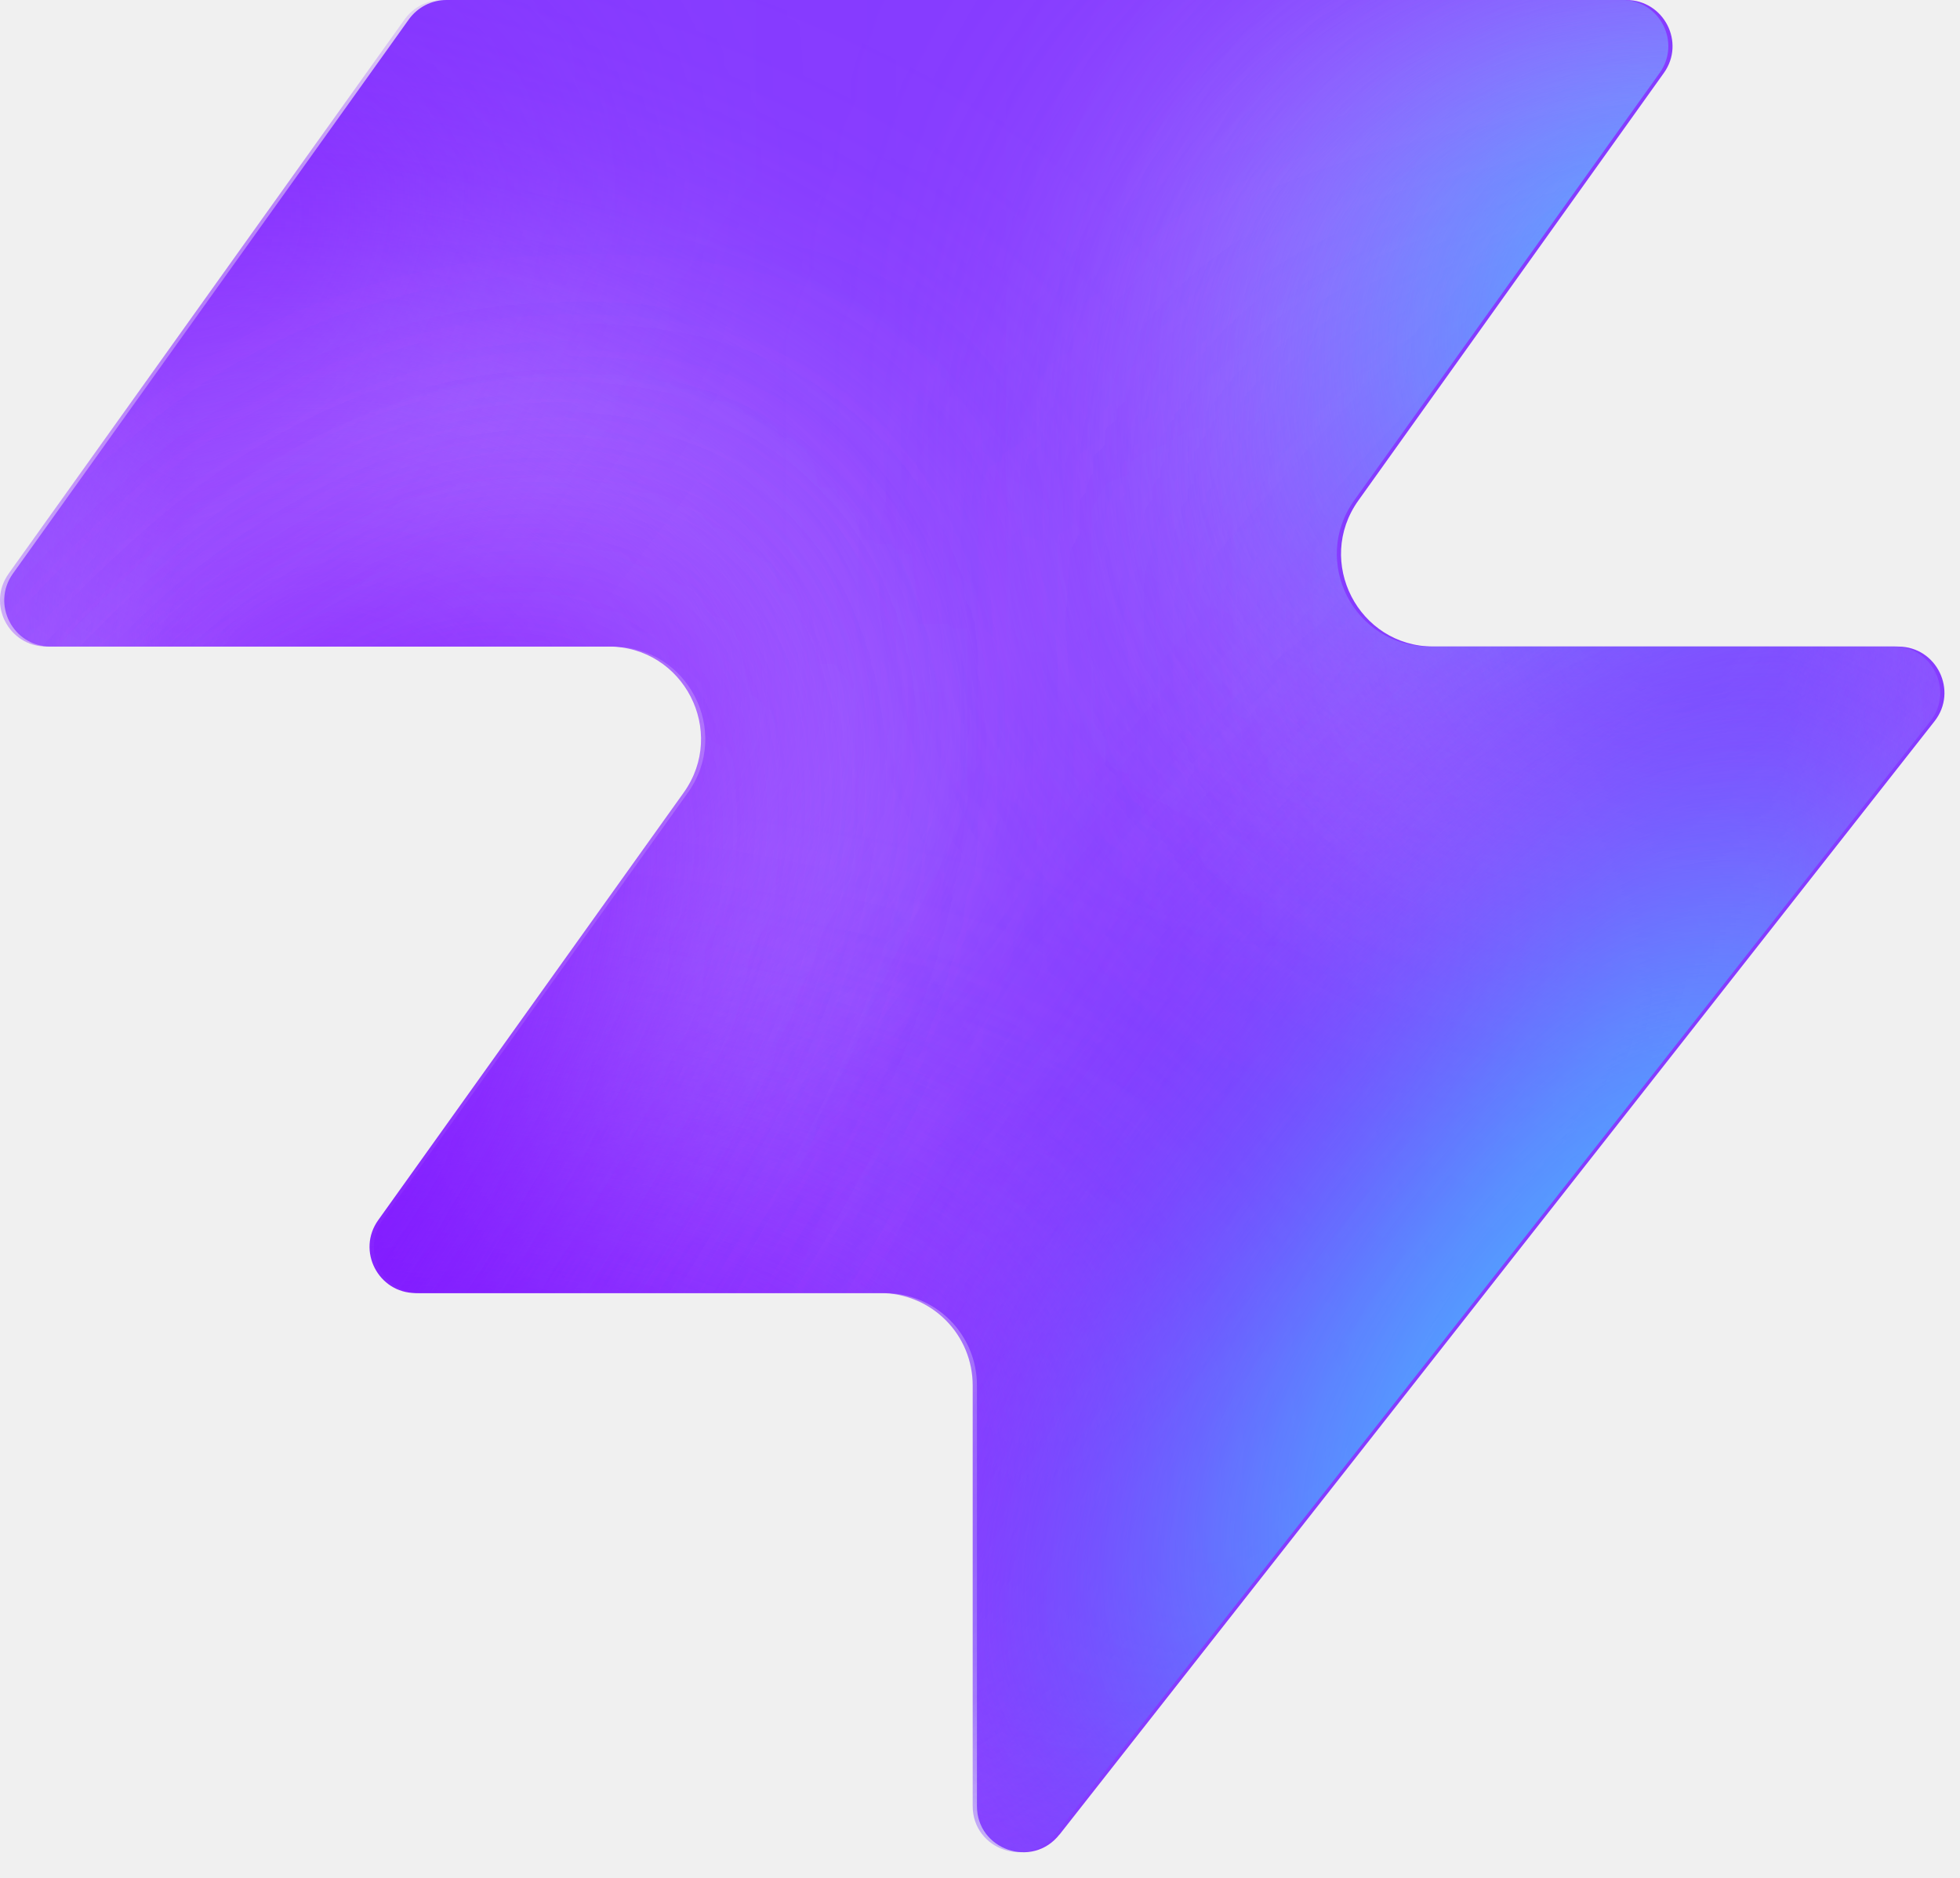
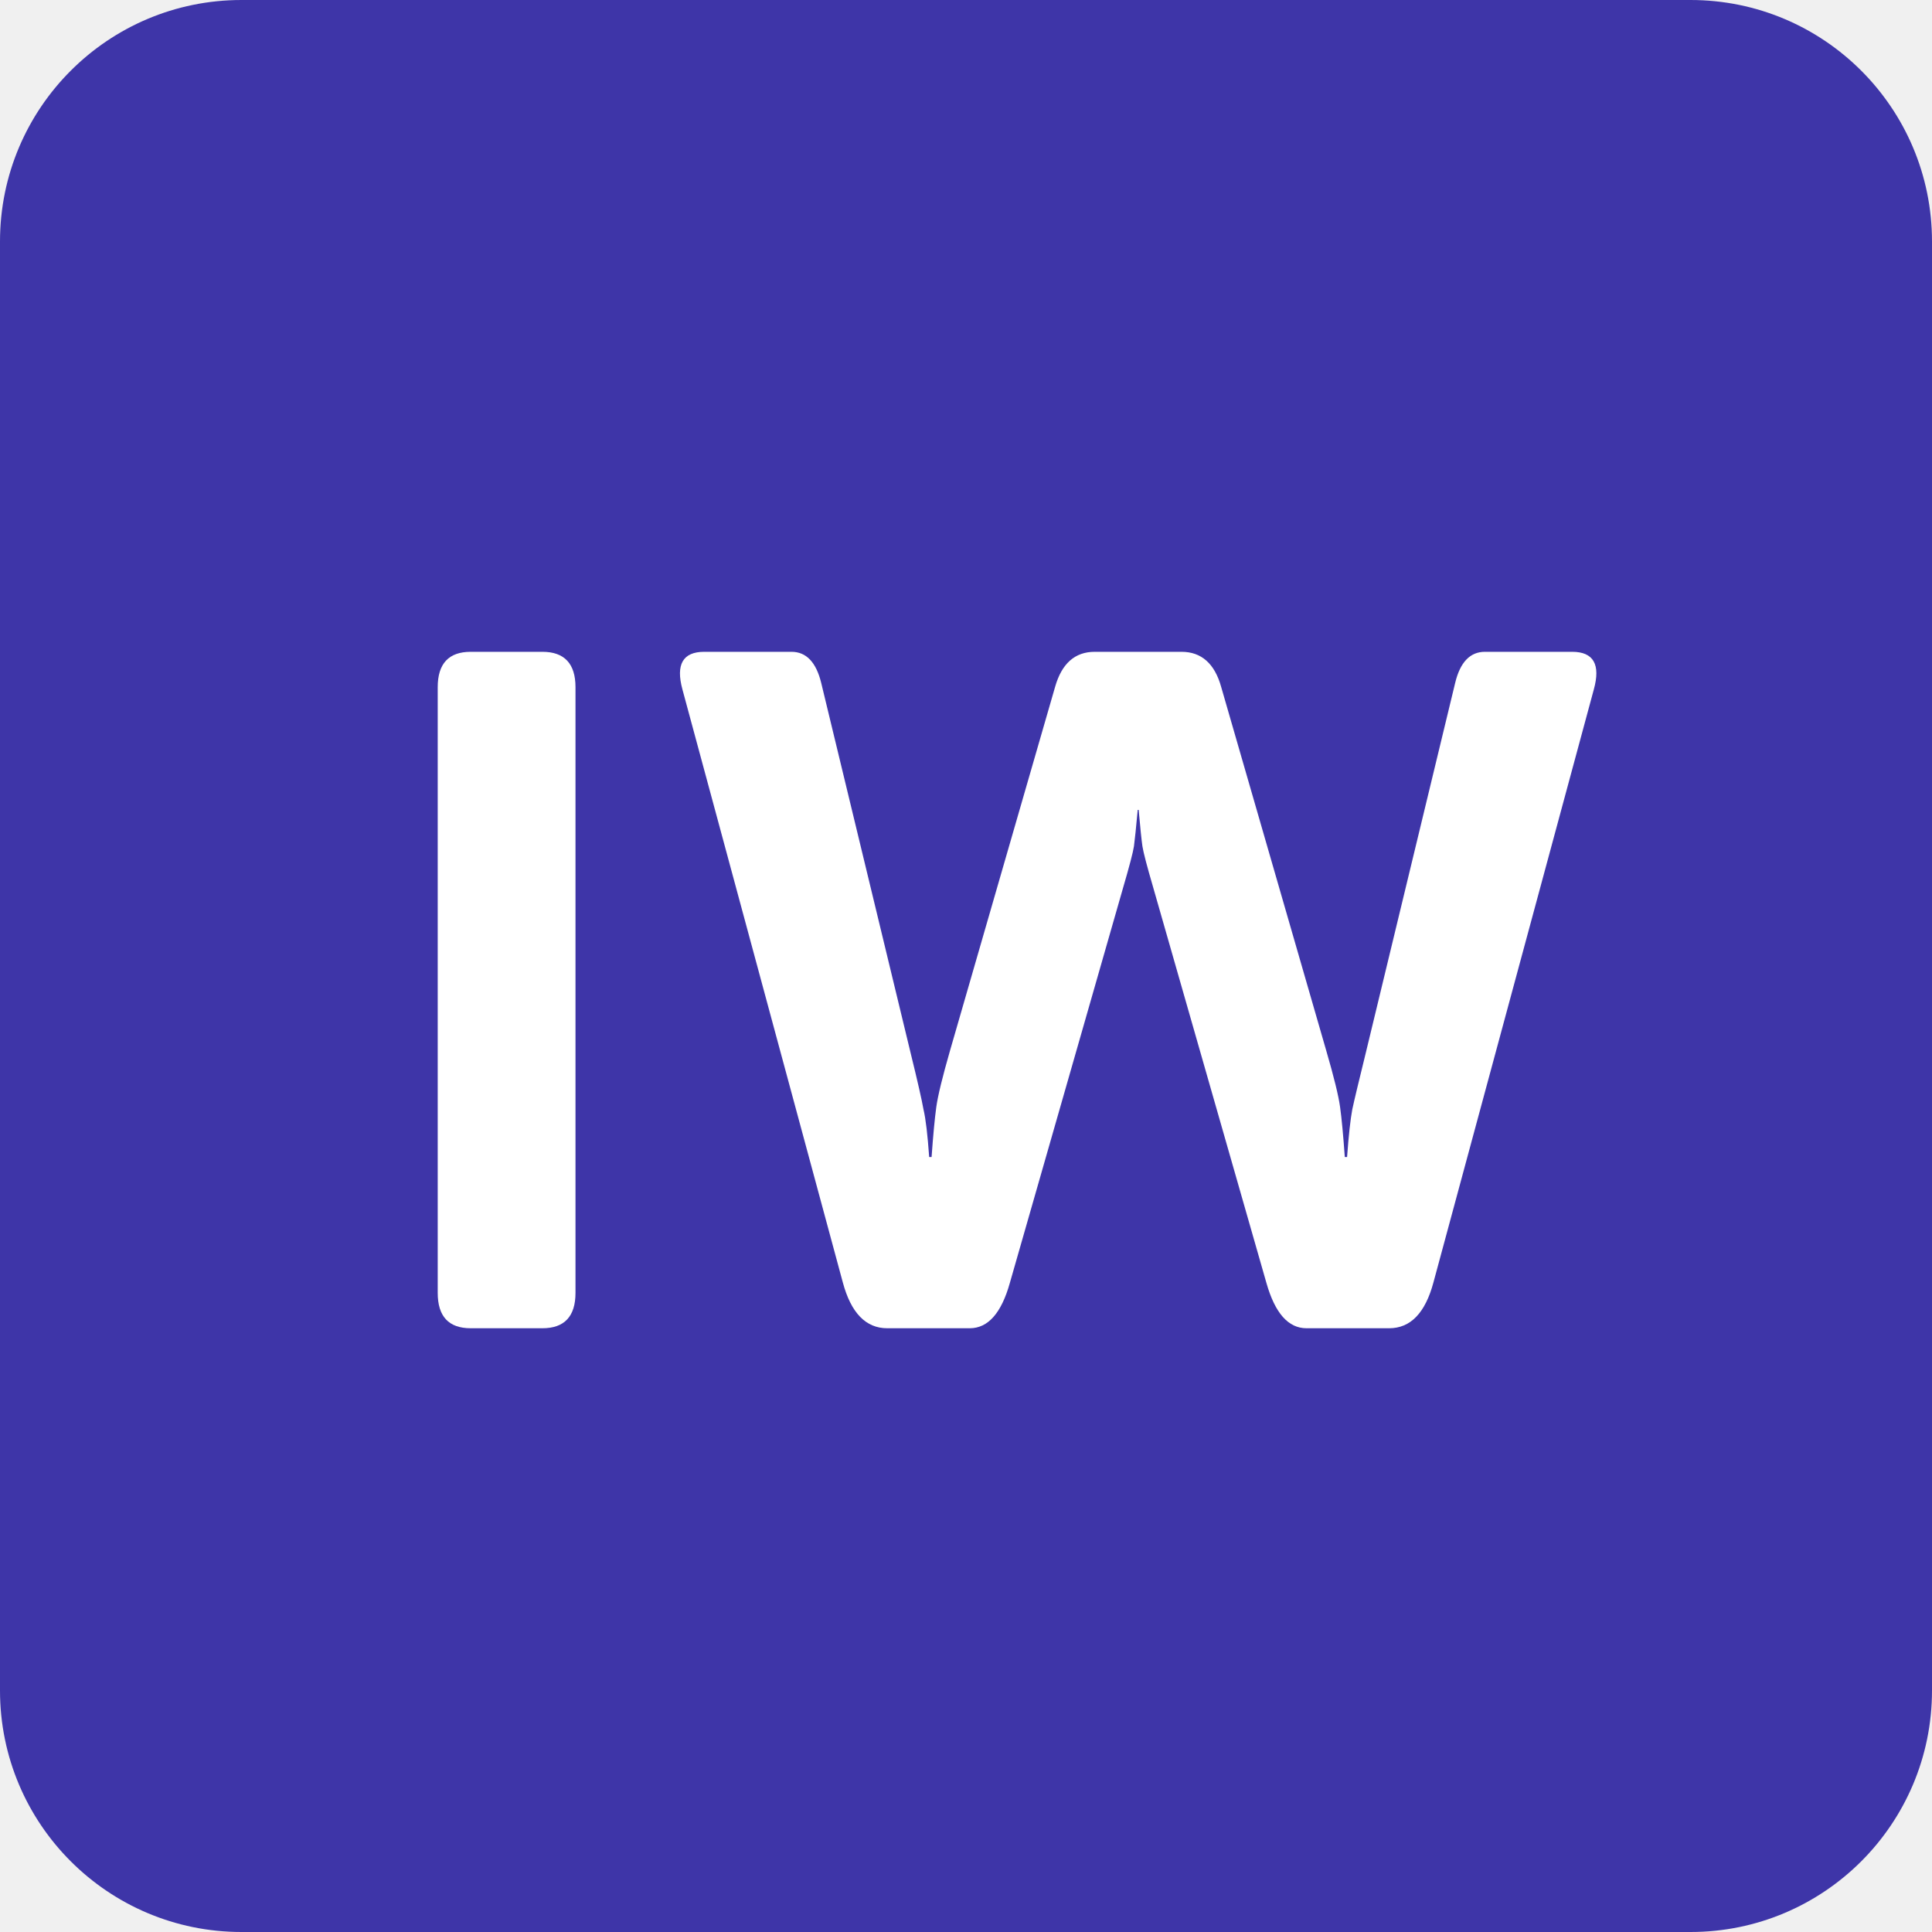
- <svg xmlns="http://www.w3.org/2000/svg" width="48" height="46" fill="none" viewBox="0 0 48 46">
-   <path fill="#863bff" d="M25.946 44.938c-.664.845-2.021.375-2.021-.698V33.937a2.26 2.26 0 0 0-2.262-2.262H10.287c-.92 0-1.456-1.04-.92-1.788l7.48-10.471c1.07-1.497 0-3.578-1.842-3.578H1.237c-.92 0-1.456-1.04-.92-1.788L10.013.474c.214-.297.556-.474.92-.474h28.894c.92 0 1.456 1.04.92 1.788l-7.48 10.471c-1.07 1.498 0 3.579 1.842 3.579h11.377c.943 0 1.473 1.088.89 1.83L25.947 44.94z" style="fill:#863bff;fill:color(display-p3 .525 .23 1);fill-opacity:1" />
-   <mask id="a" width="48" height="46" x="0" y="0" maskUnits="userSpaceOnUse" style="mask-type:alpha">
-     <path fill="#000" d="M25.842 44.938c-.664.844-2.021.375-2.021-.698V33.937a2.26 2.26 0 0 0-2.262-2.262H10.183c-.92 0-1.456-1.04-.92-1.788l7.48-10.471c1.07-1.498 0-3.579-1.842-3.579H1.133c-.92 0-1.456-1.04-.92-1.787L9.91.473c.214-.297.556-.474.92-.474h28.894c.92 0 1.456 1.04.92 1.788l-7.48 10.471c-1.07 1.498 0 3.578 1.842 3.578h11.377c.943 0 1.473 1.088.89 1.832L25.843 44.94z" style="fill:#000;fill-opacity:1" />
-   </mask>
-   <g mask="url(#a)">
-     <g filter="url(#b)">
-       <ellipse cx="5.508" cy="14.704" fill="#ede6ff" rx="5.508" ry="14.704" style="fill:#ede6ff;fill:color(display-p3 .927 .903 1);fill-opacity:1" transform="matrix(.00324 1 1 -.00324 -4.47 31.516)" />
-     </g>
-     <g filter="url(#c)">
-       <ellipse cx="10.399" cy="29.851" fill="#ede6ff" rx="10.399" ry="29.851" style="fill:#ede6ff;fill:color(display-p3 .927 .903 1);fill-opacity:1" transform="matrix(.00324 1 1 -.00324 -39.328 7.883)" />
-     </g>
-     <g filter="url(#d)">
-       <ellipse cx="5.508" cy="30.487" fill="#7e14ff" rx="5.508" ry="30.487" style="fill:#7e14ff;fill:color(display-p3 .492 .077 1);fill-opacity:1" transform="rotate(89.814 -25.913 -14.639)scale(1 -1)" />
-     </g>
-     <g filter="url(#e)">
-       <ellipse cx="5.508" cy="30.599" fill="#7e14ff" rx="5.508" ry="30.599" style="fill:#7e14ff;fill:color(display-p3 .492 .077 1);fill-opacity:1" transform="rotate(89.814 -32.644 -3.334)scale(1 -1)" />
-     </g>
-     <g filter="url(#f)">
-       <ellipse cx="5.508" cy="30.599" fill="#7e14ff" rx="5.508" ry="30.599" style="fill:#7e14ff;fill:color(display-p3 .492 .077 1);fill-opacity:1" transform="matrix(.00324 1 1 -.00324 -34.34 30.47)" />
-     </g>
-     <g filter="url(#g)">
-       <ellipse cx="14.072" cy="22.078" fill="#ede6ff" rx="14.072" ry="22.078" style="fill:#ede6ff;fill:color(display-p3 .927 .903 1);fill-opacity:1" transform="rotate(93.35 24.506 48.493)scale(-1 1)" />
-     </g>
-     <g filter="url(#h)">
-       <ellipse cx="3.47" cy="21.501" fill="#7e14ff" rx="3.47" ry="21.501" style="fill:#7e14ff;fill:color(display-p3 .492 .077 1);fill-opacity:1" transform="rotate(89.009 28.708 47.59)scale(-1 1)" />
-     </g>
-     <g filter="url(#i)">
-       <ellipse cx="3.47" cy="21.501" fill="#7e14ff" rx="3.47" ry="21.501" style="fill:#7e14ff;fill:color(display-p3 .492 .077 1);fill-opacity:1" transform="rotate(89.009 28.708 47.59)scale(-1 1)" />
-     </g>
-     <g filter="url(#j)">
-       <ellipse cx=".387" cy="8.972" fill="#7e14ff" rx="4.407" ry="29.108" style="fill:#7e14ff;fill:color(display-p3 .492 .077 1);fill-opacity:1" transform="rotate(39.51 .387 8.972)" />
-     </g>
-     <g filter="url(#k)">
-       <ellipse cx="47.523" cy="-6.092" fill="#7e14ff" rx="4.407" ry="29.108" style="fill:#7e14ff;fill:color(display-p3 .492 .077 1);fill-opacity:1" transform="rotate(37.892 47.523 -6.092)" />
-     </g>
-     <g filter="url(#l)">
-       <ellipse cx="41.412" cy="6.333" fill="#47bfff" rx="5.971" ry="9.665" style="fill:#47bfff;fill:color(display-p3 .28 .748 1);fill-opacity:1" transform="rotate(37.892 41.412 6.333)" />
-     </g>
-     <g filter="url(#m)">
-       <ellipse cx="-1.879" cy="38.332" fill="#7e14ff" rx="4.407" ry="29.108" style="fill:#7e14ff;fill:color(display-p3 .492 .077 1);fill-opacity:1" transform="rotate(37.892 -1.88 38.332)" />
-     </g>
-     <g filter="url(#n)">
-       <ellipse cx="-1.879" cy="38.332" fill="#7e14ff" rx="4.407" ry="29.108" style="fill:#7e14ff;fill:color(display-p3 .492 .077 1);fill-opacity:1" transform="rotate(37.892 -1.88 38.332)" />
-     </g>
-     <g filter="url(#o)">
-       <ellipse cx="35.651" cy="29.907" fill="#7e14ff" rx="4.407" ry="29.108" style="fill:#7e14ff;fill:color(display-p3 .492 .077 1);fill-opacity:1" transform="rotate(37.892 35.651 29.907)" />
-     </g>
-     <g filter="url(#p)">
-       <ellipse cx="38.418" cy="32.4" fill="#47bfff" rx="5.971" ry="15.297" style="fill:#47bfff;fill:color(display-p3 .28 .748 1);fill-opacity:1" transform="rotate(37.892 38.418 32.4)" />
-     </g>
-   </g>
-   <defs>
-     <filter id="b" width="60.045" height="41.654" x="-19.77" y="16.149" color-interpolation-filters="sRGB" filterUnits="userSpaceOnUse">
-       <feFlood flood-opacity="0" result="BackgroundImageFix" />
-       <feBlend in="SourceGraphic" in2="BackgroundImageFix" result="shape" />
-       <feGaussianBlur result="effect1_foregroundBlur_2002_17158" stdDeviation="7.659" />
-     </filter>
-     <filter id="c" width="90.34" height="51.437" x="-54.613" y="-7.533" color-interpolation-filters="sRGB" filterUnits="userSpaceOnUse">
-       <feFlood flood-opacity="0" result="BackgroundImageFix" />
-       <feBlend in="SourceGraphic" in2="BackgroundImageFix" result="shape" />
-       <feGaussianBlur result="effect1_foregroundBlur_2002_17158" stdDeviation="7.659" />
-     </filter>
-     <filter id="d" width="79.355" height="29.4" x="-49.64" y="2.03" color-interpolation-filters="sRGB" filterUnits="userSpaceOnUse">
-       <feFlood flood-opacity="0" result="BackgroundImageFix" />
-       <feBlend in="SourceGraphic" in2="BackgroundImageFix" result="shape" />
-       <feGaussianBlur result="effect1_foregroundBlur_2002_17158" stdDeviation="4.596" />
-     </filter>
-     <filter id="e" width="79.579" height="29.4" x="-45.045" y="20.029" color-interpolation-filters="sRGB" filterUnits="userSpaceOnUse">
-       <feFlood flood-opacity="0" result="BackgroundImageFix" />
-       <feBlend in="SourceGraphic" in2="BackgroundImageFix" result="shape" />
-       <feGaussianBlur result="effect1_foregroundBlur_2002_17158" stdDeviation="4.596" />
-     </filter>
-     <filter id="f" width="79.579" height="29.4" x="-43.513" y="21.178" color-interpolation-filters="sRGB" filterUnits="userSpaceOnUse">
-       <feFlood flood-opacity="0" result="BackgroundImageFix" />
-       <feBlend in="SourceGraphic" in2="BackgroundImageFix" result="shape" />
-       <feGaussianBlur result="effect1_foregroundBlur_2002_17158" stdDeviation="4.596" />
-     </filter>
-     <filter id="g" width="74.749" height="58.852" x="15.756" y="-17.901" color-interpolation-filters="sRGB" filterUnits="userSpaceOnUse">
-       <feFlood flood-opacity="0" result="BackgroundImageFix" />
-       <feBlend in="SourceGraphic" in2="BackgroundImageFix" result="shape" />
-       <feGaussianBlur result="effect1_foregroundBlur_2002_17158" stdDeviation="7.659" />
-     </filter>
-     <filter id="h" width="61.377" height="25.362" x="23.548" y="2.284" color-interpolation-filters="sRGB" filterUnits="userSpaceOnUse">
-       <feFlood flood-opacity="0" result="BackgroundImageFix" />
-       <feBlend in="SourceGraphic" in2="BackgroundImageFix" result="shape" />
-       <feGaussianBlur result="effect1_foregroundBlur_2002_17158" stdDeviation="4.596" />
-     </filter>
-     <filter id="i" width="61.377" height="25.362" x="23.548" y="2.284" color-interpolation-filters="sRGB" filterUnits="userSpaceOnUse">
-       <feFlood flood-opacity="0" result="BackgroundImageFix" />
-       <feBlend in="SourceGraphic" in2="BackgroundImageFix" result="shape" />
-       <feGaussianBlur result="effect1_foregroundBlur_2002_17158" stdDeviation="4.596" />
-     </filter>
-     <filter id="j" width="56.045" height="63.649" x="-27.636" y="-22.853" color-interpolation-filters="sRGB" filterUnits="userSpaceOnUse">
-       <feFlood flood-opacity="0" result="BackgroundImageFix" />
-       <feBlend in="SourceGraphic" in2="BackgroundImageFix" result="shape" />
-       <feGaussianBlur result="effect1_foregroundBlur_2002_17158" stdDeviation="4.596" />
-     </filter>
-     <filter id="k" width="54.814" height="64.646" x="20.116" y="-38.415" color-interpolation-filters="sRGB" filterUnits="userSpaceOnUse">
-       <feFlood flood-opacity="0" result="BackgroundImageFix" />
-       <feBlend in="SourceGraphic" in2="BackgroundImageFix" result="shape" />
-       <feGaussianBlur result="effect1_foregroundBlur_2002_17158" stdDeviation="4.596" />
-     </filter>
-     <filter id="l" width="33.541" height="35.313" x="24.641" y="-11.323" color-interpolation-filters="sRGB" filterUnits="userSpaceOnUse">
-       <feFlood flood-opacity="0" result="BackgroundImageFix" />
-       <feBlend in="SourceGraphic" in2="BackgroundImageFix" result="shape" />
-       <feGaussianBlur result="effect1_foregroundBlur_2002_17158" stdDeviation="4.596" />
-     </filter>
-     <filter id="m" width="54.814" height="64.646" x="-29.286" y="6.009" color-interpolation-filters="sRGB" filterUnits="userSpaceOnUse">
-       <feFlood flood-opacity="0" result="BackgroundImageFix" />
-       <feBlend in="SourceGraphic" in2="BackgroundImageFix" result="shape" />
-       <feGaussianBlur result="effect1_foregroundBlur_2002_17158" stdDeviation="4.596" />
-     </filter>
-     <filter id="n" width="54.814" height="64.646" x="-29.286" y="6.009" color-interpolation-filters="sRGB" filterUnits="userSpaceOnUse">
-       <feFlood flood-opacity="0" result="BackgroundImageFix" />
-       <feBlend in="SourceGraphic" in2="BackgroundImageFix" result="shape" />
-       <feGaussianBlur result="effect1_foregroundBlur_2002_17158" stdDeviation="4.596" />
-     </filter>
-     <filter id="o" width="54.814" height="64.646" x="8.244" y="-2.416" color-interpolation-filters="sRGB" filterUnits="userSpaceOnUse">
-       <feFlood flood-opacity="0" result="BackgroundImageFix" />
-       <feBlend in="SourceGraphic" in2="BackgroundImageFix" result="shape" />
-       <feGaussianBlur result="effect1_foregroundBlur_2002_17158" stdDeviation="4.596" />
-     </filter>
-     <filter id="p" width="39.409" height="43.623" x="18.713" y="10.588" color-interpolation-filters="sRGB" filterUnits="userSpaceOnUse">
-       <feFlood flood-opacity="0" result="BackgroundImageFix" />
-       <feBlend in="SourceGraphic" in2="BackgroundImageFix" result="shape" />
-       <feGaussianBlur result="effect1_foregroundBlur_2002_17158" stdDeviation="4.596" />
-     </filter>
-   </defs>
+ <svg xmlns="http://www.w3.org/2000/svg" width="16" height="16" viewBox="0 0 16 16" fill="none">
+   <path d="M0 2C0 0.895 0.895 0 2 0H14C15.105 0 16 0.895 16 2V14C16 15.105 15.105 16 14 16H2C0.895 16 0 15.105 0 14V2Z" fill="#3E35A8" />
+   <path d="M3.898 11C3.716 11 3.625 10.902 3.625 10.707V5.691C3.625 5.496 3.716 5.398 3.898 5.398H4.492C4.674 5.398 4.766 5.496 4.766 5.691V10.707C4.766 10.902 4.674 11 4.492 11H3.898Z" fill="white" />
+   <path d="M5.652 5.711C5.595 5.503 5.655 5.398 5.832 5.398H6.555C6.677 5.398 6.759 5.484 6.801 5.656L7.543 8.727C7.598 8.951 7.633 9.104 7.648 9.188C7.667 9.268 7.682 9.4 7.695 9.582H7.715C7.728 9.4 7.741 9.262 7.754 9.168C7.767 9.074 7.805 8.919 7.867 8.703L8.738 5.688C8.793 5.495 8.902 5.398 9.066 5.398H9.785C9.949 5.398 10.059 5.495 10.113 5.688L10.984 8.703C11.047 8.919 11.085 9.074 11.098 9.168C11.111 9.262 11.124 9.4 11.137 9.582H11.156C11.169 9.4 11.184 9.268 11.199 9.188C11.217 9.104 11.254 8.951 11.309 8.727L12.051 5.656C12.092 5.484 12.175 5.398 12.297 5.398H13.02C13.197 5.398 13.257 5.503 13.199 5.711L11.871 10.621C11.803 10.874 11.681 11 11.504 11H10.82C10.669 11 10.559 10.875 10.488 10.625L9.551 7.352C9.499 7.174 9.469 7.06 9.461 7.008C9.453 6.953 9.443 6.853 9.43 6.707H9.422C9.409 6.853 9.398 6.953 9.391 7.008C9.383 7.06 9.353 7.174 9.301 7.352L8.363 10.625C8.293 10.875 8.182 11 8.031 11H7.348C7.171 11 7.048 10.874 6.98 10.621L5.652 5.711Z" fill="white" />
</svg>
